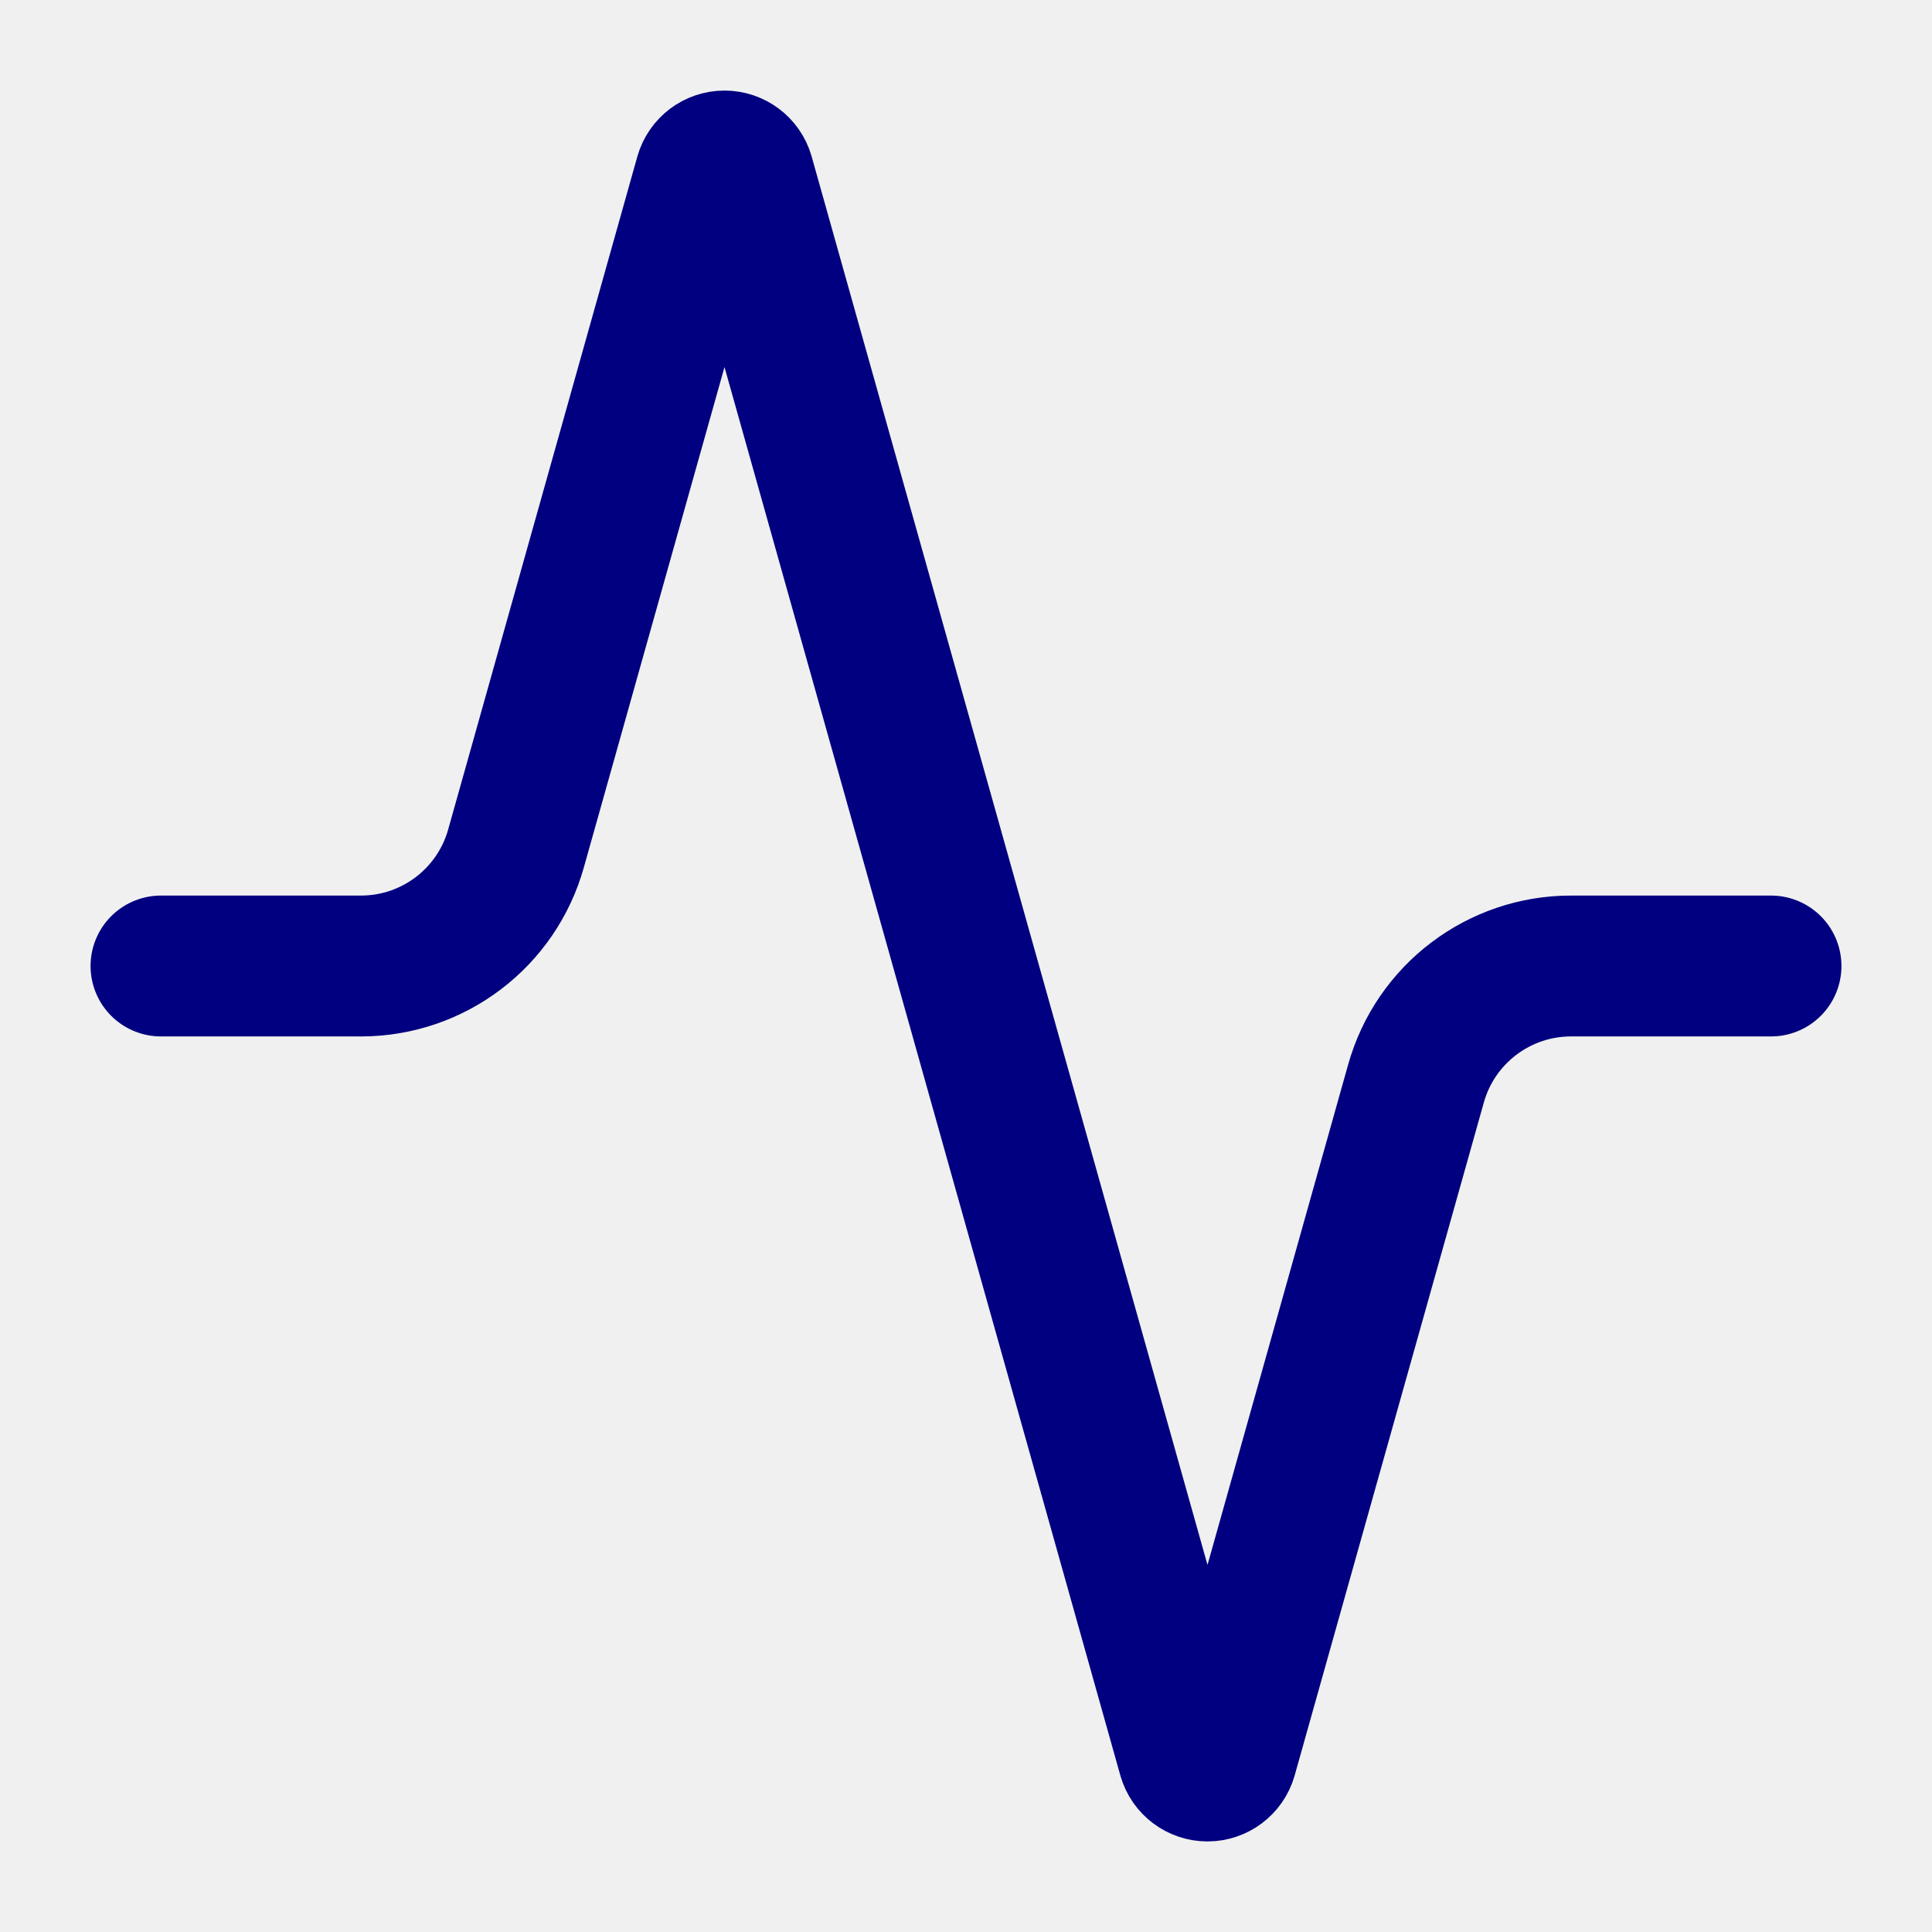
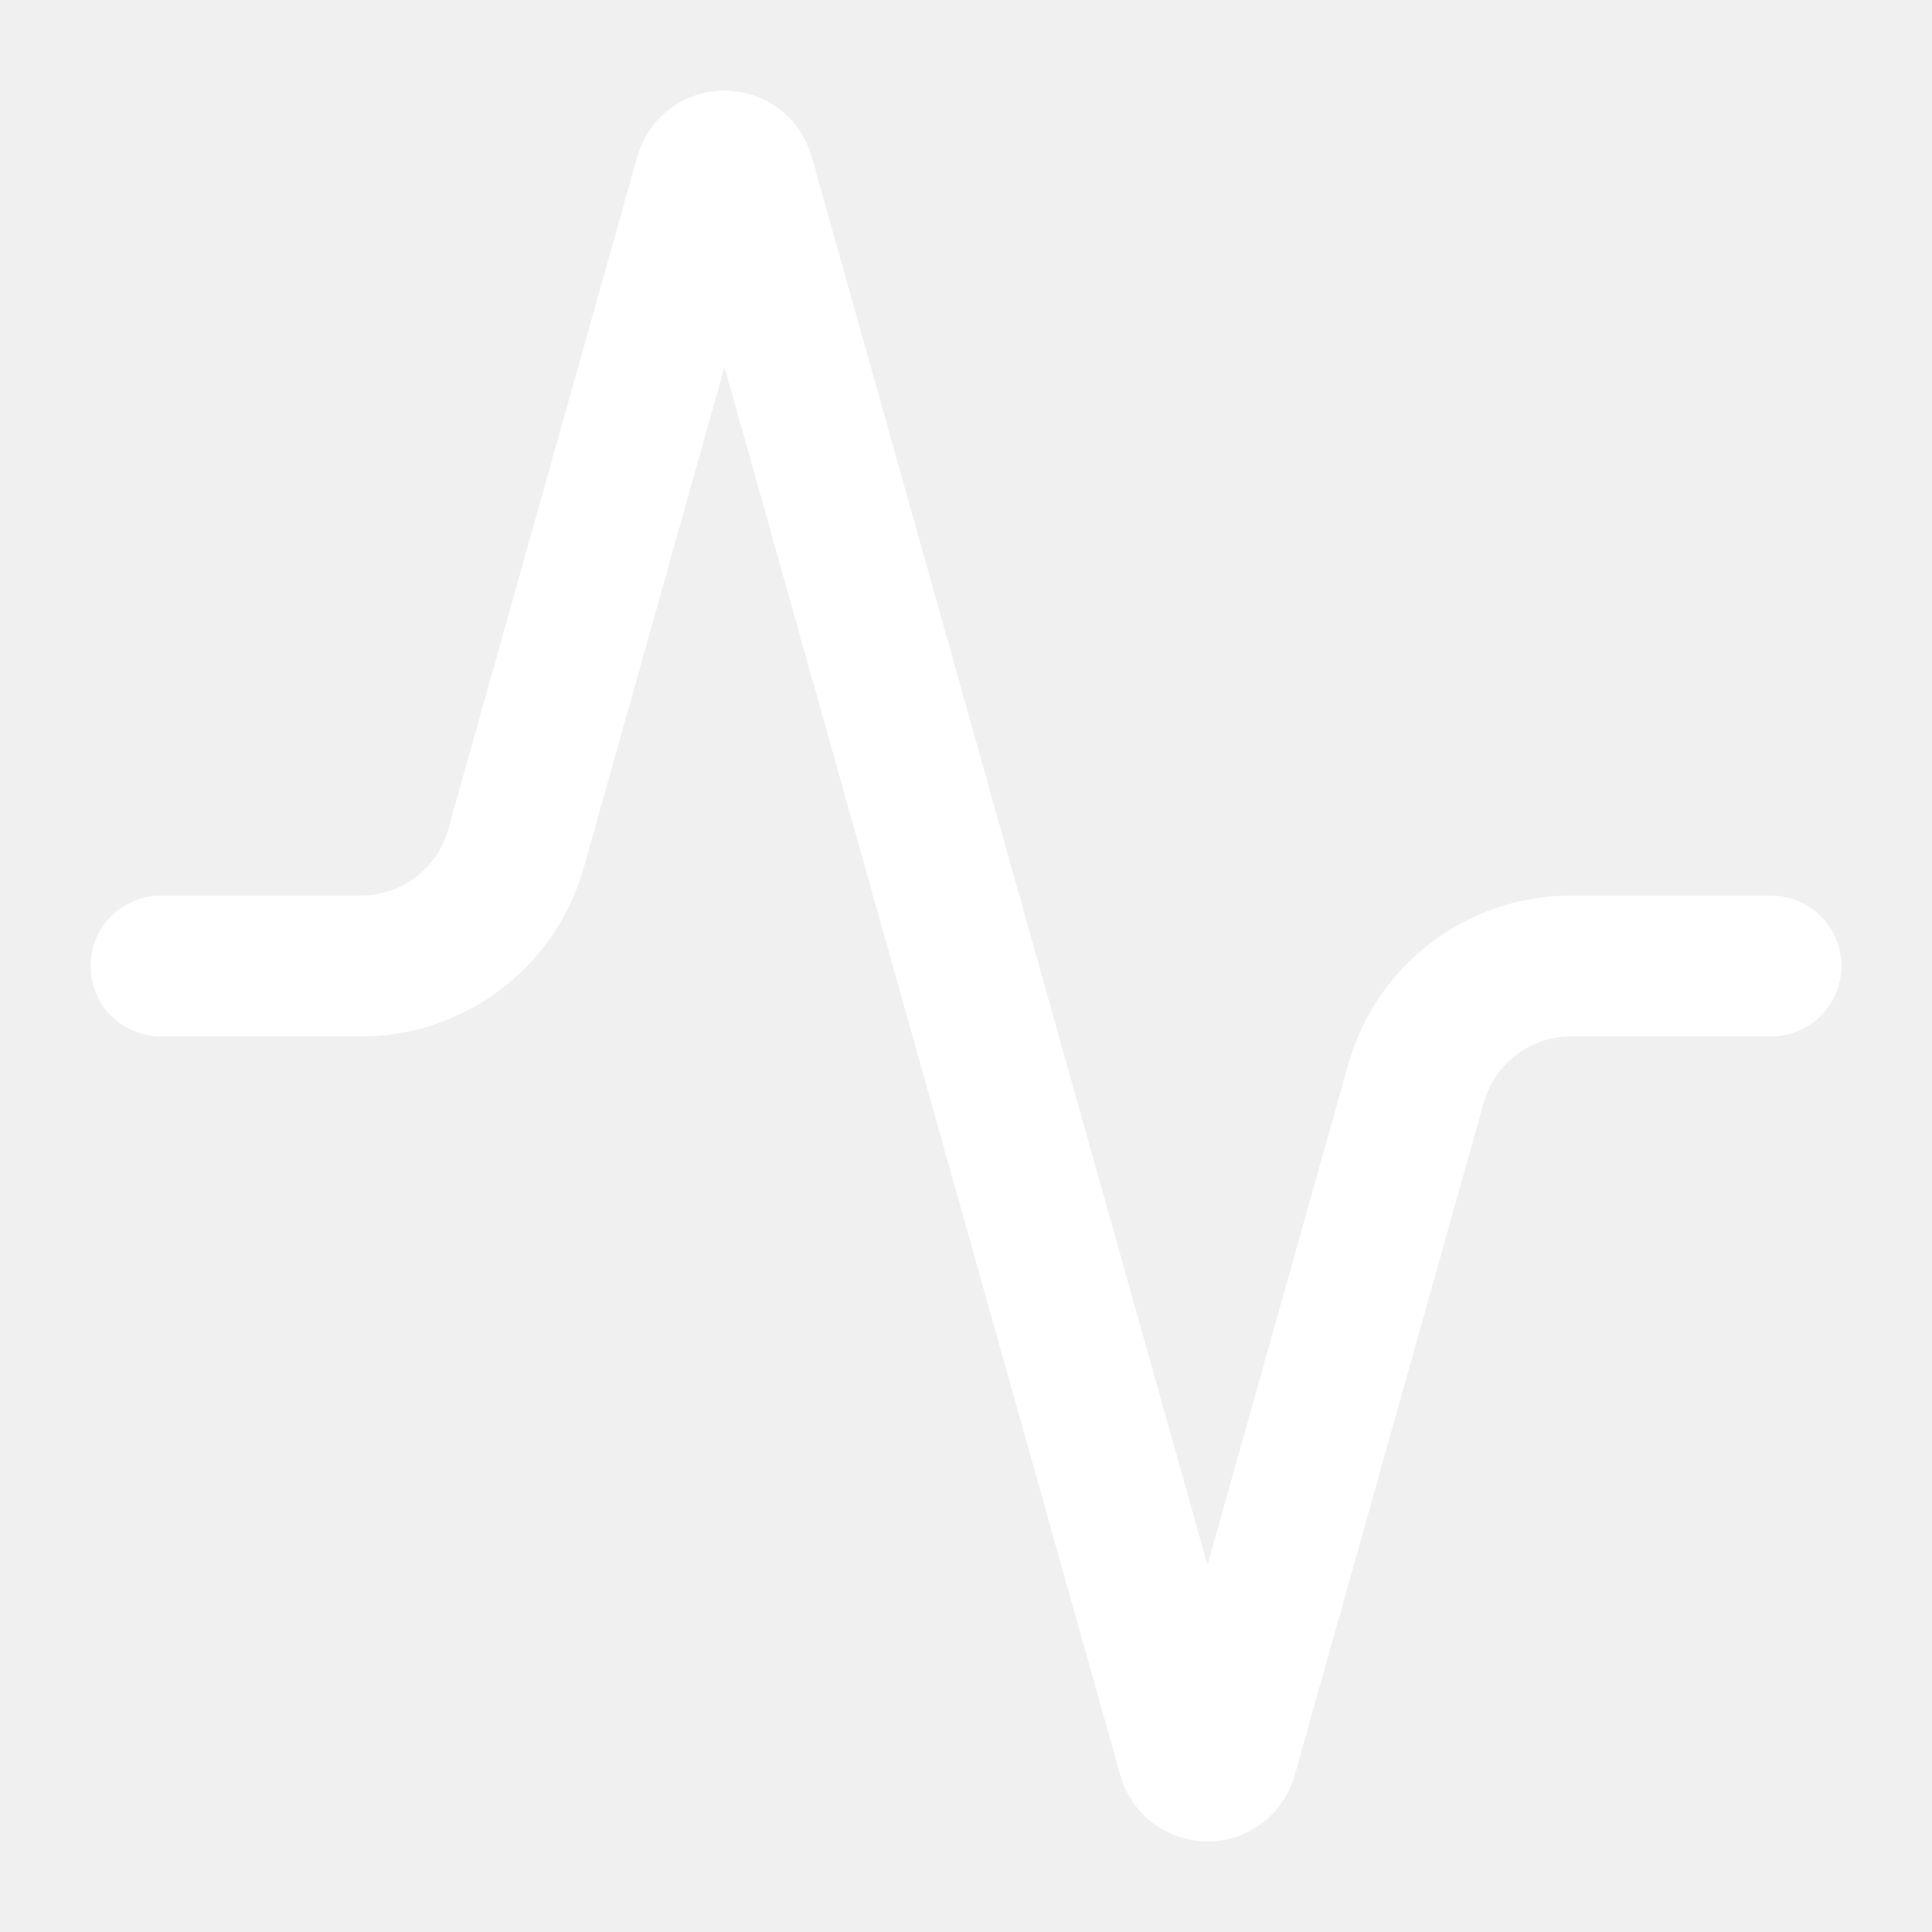
- <svg xmlns="http://www.w3.org/2000/svg" width="28" height="28" viewBox="0 0 24 24" fill="none" stroke="#000080" stroke-width="1.75" stroke-linecap="round" stroke-linejoin="round" class="lucide lucide-activity">
+ <svg xmlns="http://www.w3.org/2000/svg" width="28" height="28" viewBox="0 0 24 24" fill="none" stroke="#ffffff" stroke-width="1.75" stroke-linecap="round" stroke-linejoin="round" class="lucide lucide-activity">
  <path d="M22 12h-2.48a2 2 0 0 0-1.93 1.46l-2.35 8.36a.25.25 0 0 1-.48 0L9.24 2.18a.25.25 0 0 0-.48 0l-2.35 8.36A2 2 0 0 1 4.49 12H2" />
</svg>
